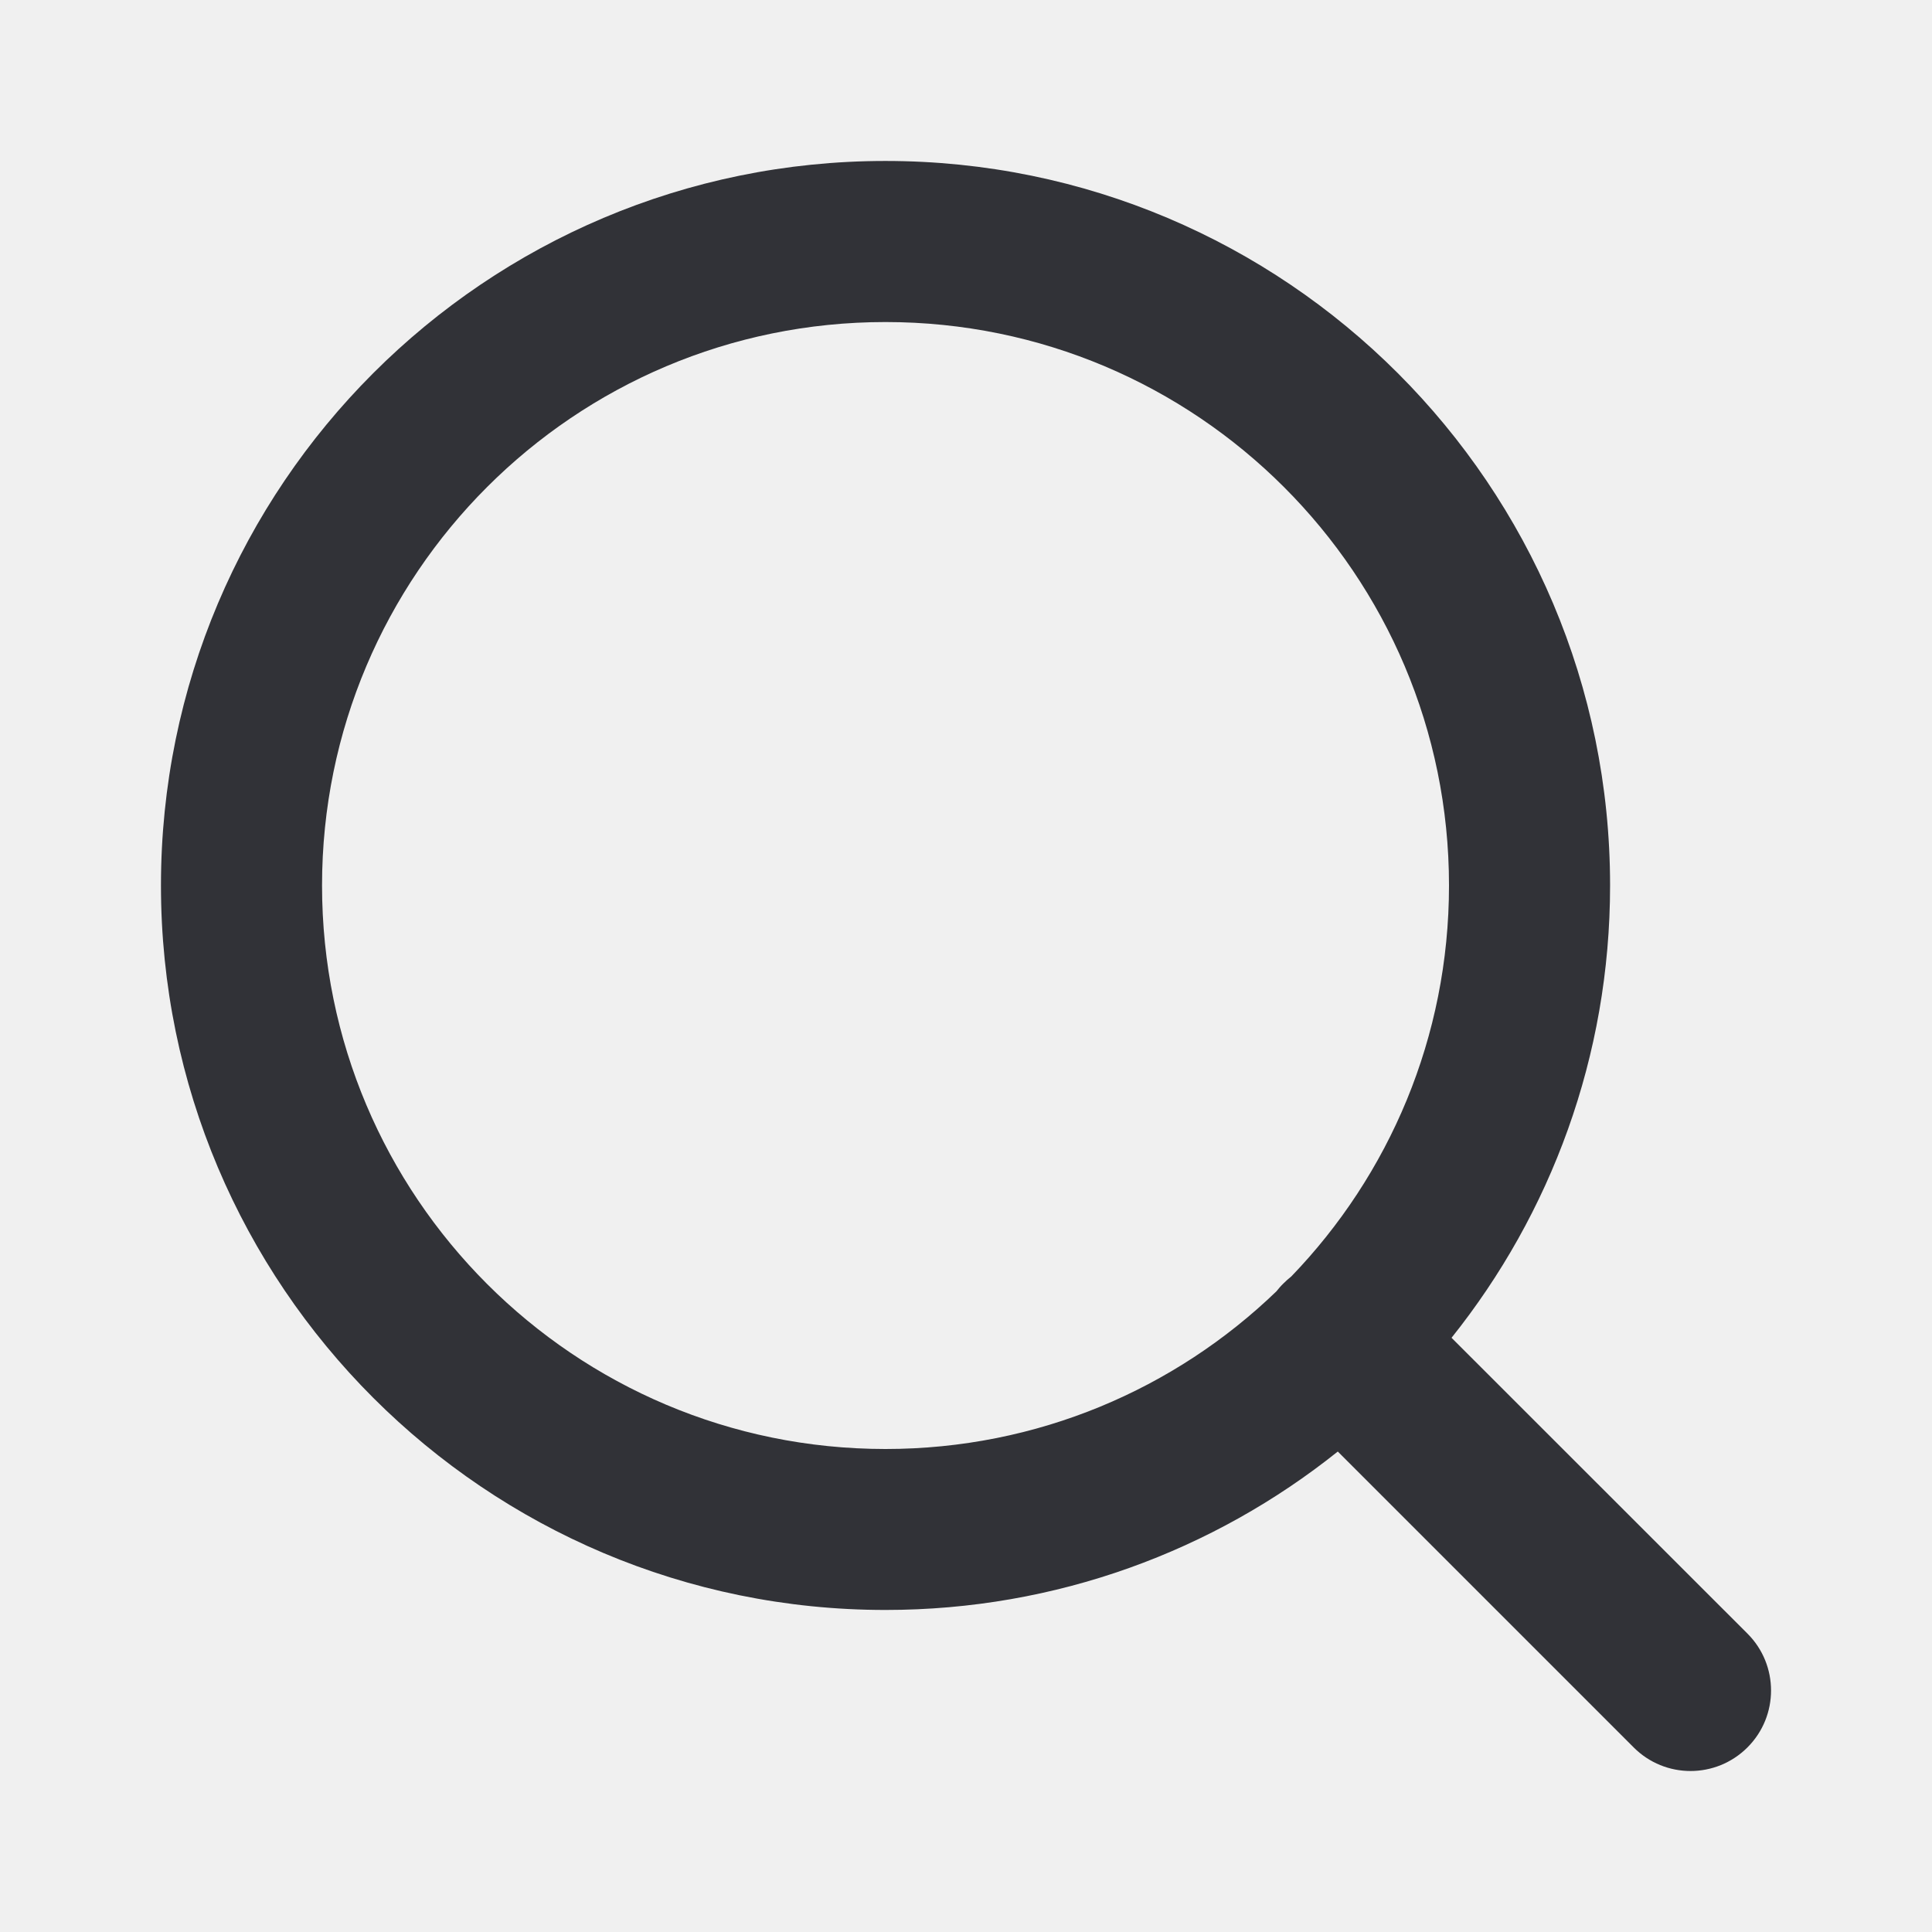
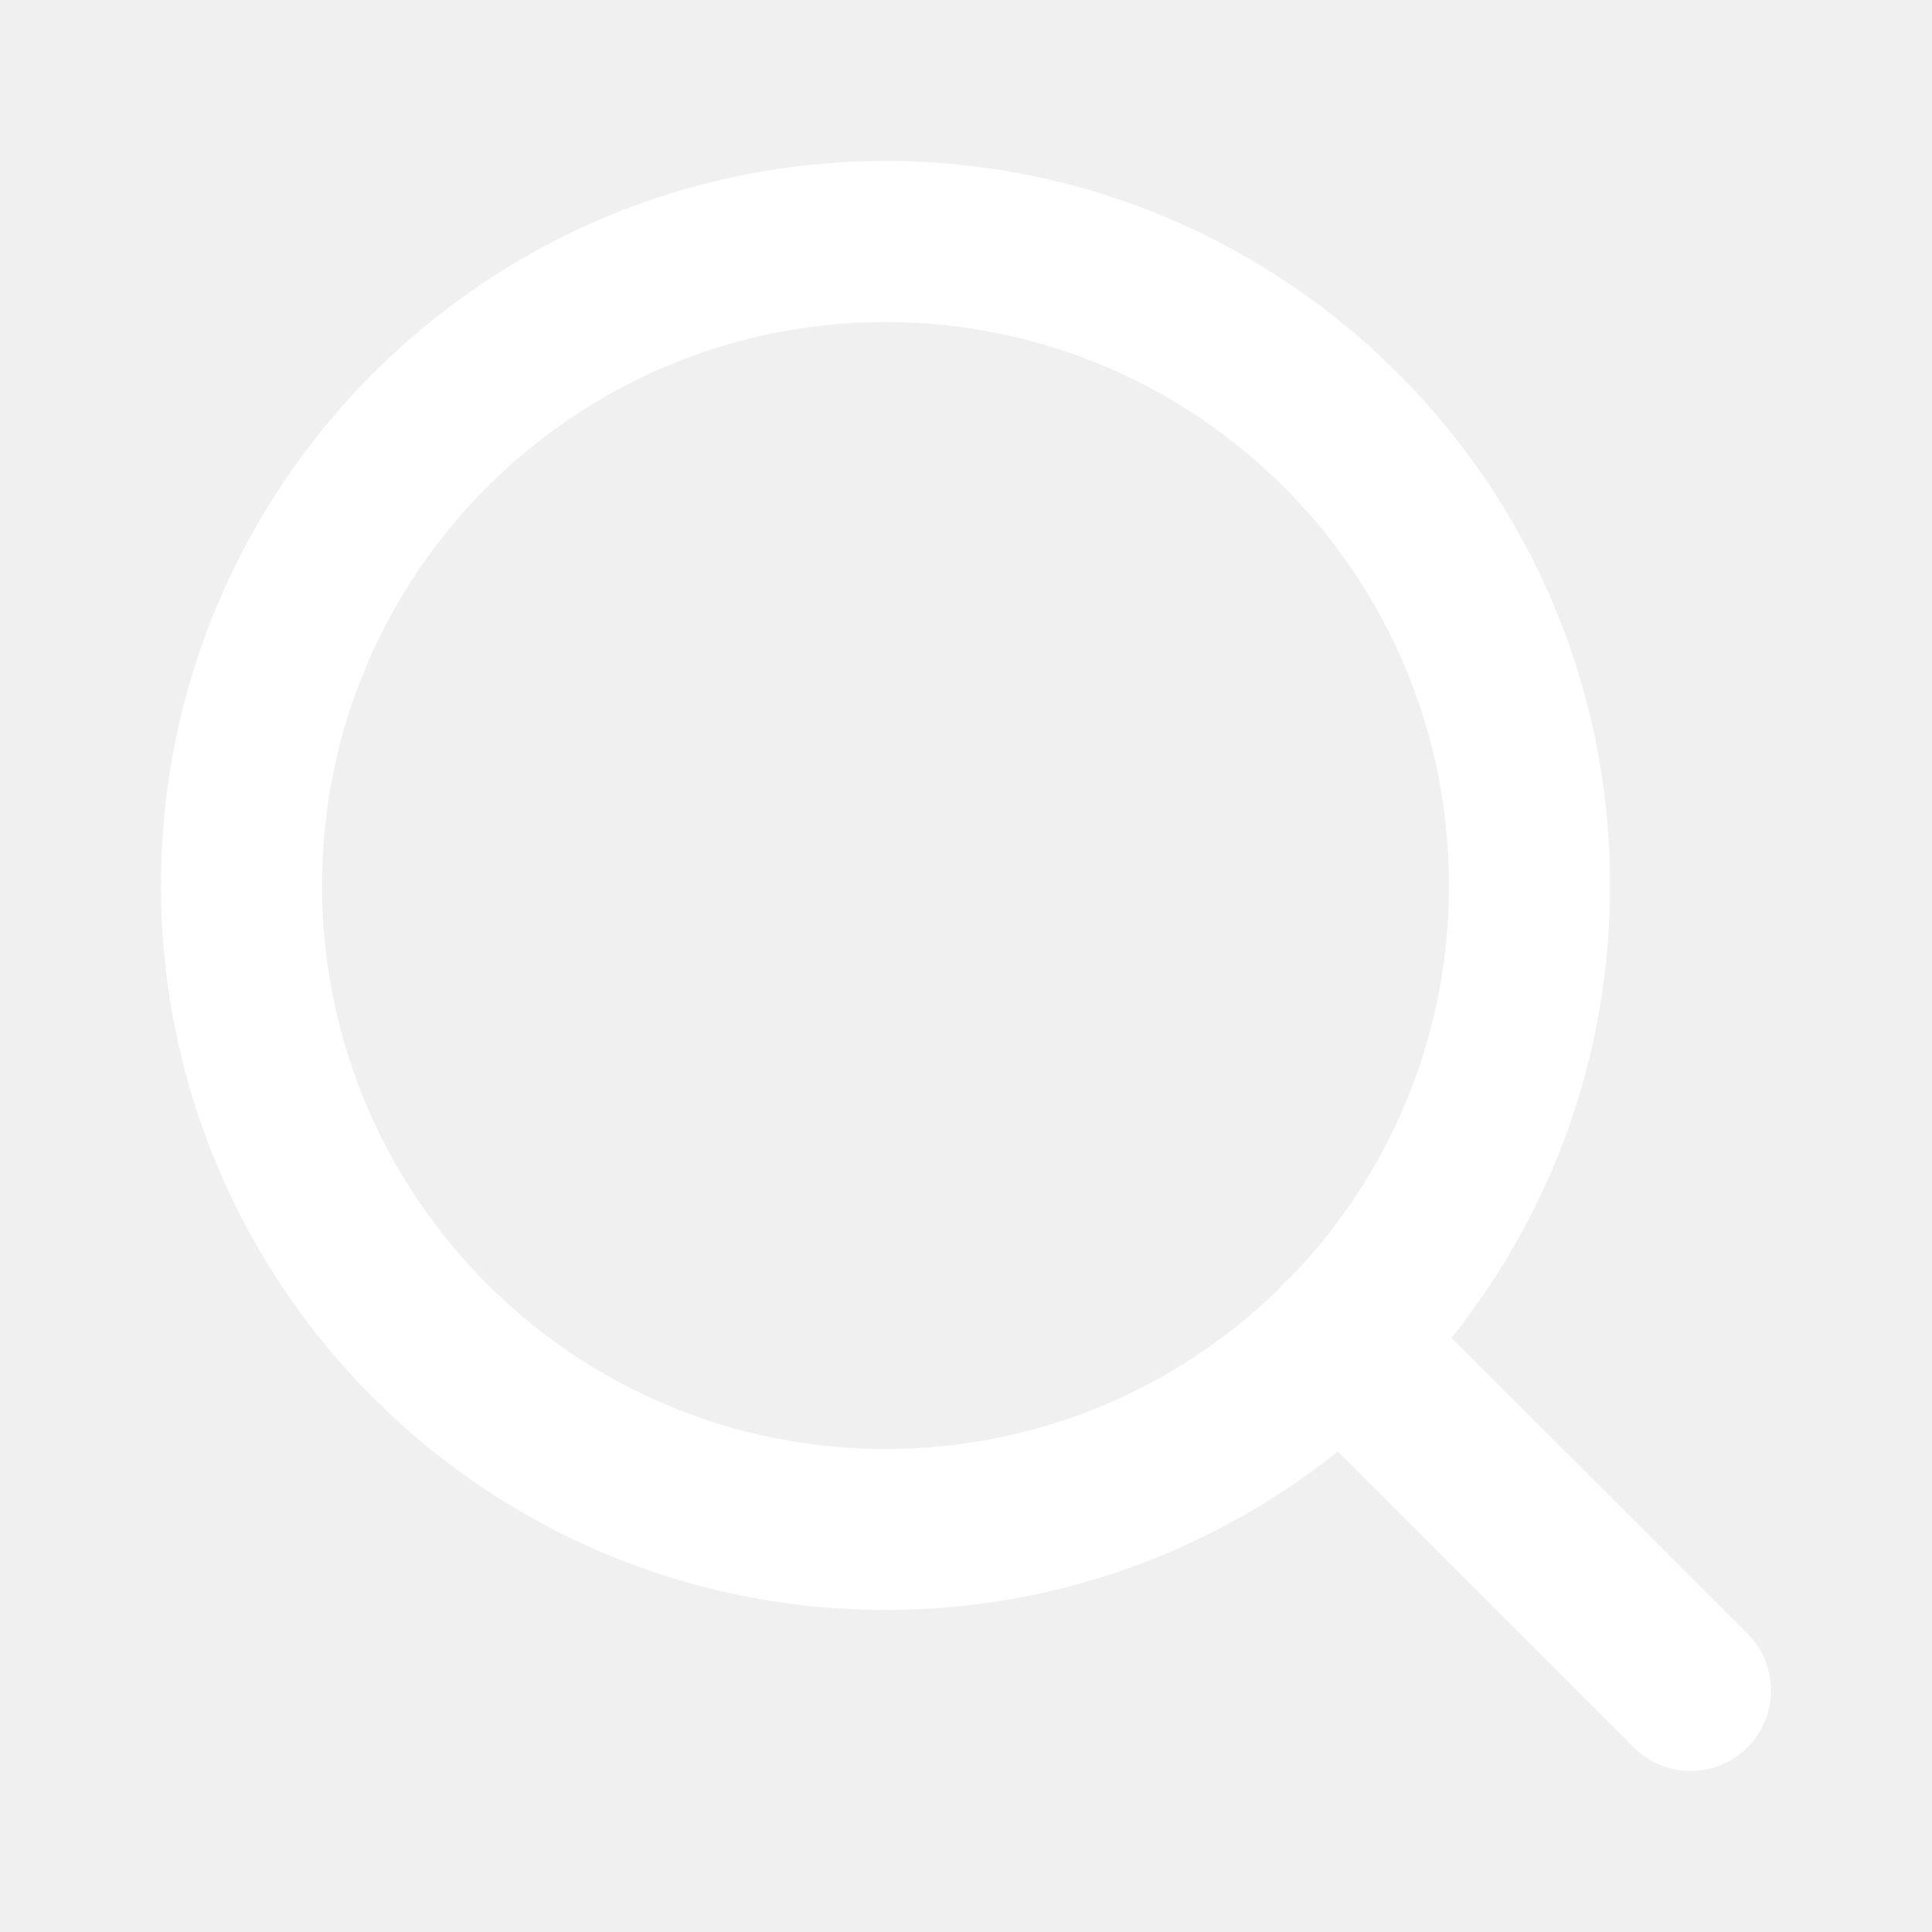
<svg xmlns="http://www.w3.org/2000/svg" width="16" height="16" viewBox="0 0 16 16" fill="none">
-   <path fill-rule="evenodd" clip-rule="evenodd" d="M2.667 7.333C2.667 4.756 4.756 2.667 7.333 2.667C9.911 2.667 12 4.756 12 7.333C12 8.591 11.503 9.732 10.694 10.571C10.672 10.588 10.65 10.608 10.629 10.629C10.608 10.649 10.589 10.671 10.571 10.694C9.732 11.503 8.591 12 7.333 12C4.756 12 2.667 9.911 2.667 7.333ZM11.079 12.021C10.052 12.842 8.75 13.333 7.333 13.333C4.02 13.333 1.333 10.647 1.333 7.333C1.333 4.02 4.02 1.333 7.333 1.333C10.647 1.333 13.334 4.02 13.334 7.333C13.334 8.75 12.842 10.052 12.021 11.079L14.472 13.529C14.732 13.789 14.732 14.211 14.472 14.471C14.211 14.732 13.789 14.732 13.529 14.471L11.079 12.021Z" fill="#313237" />
+   <path fill-rule="evenodd" clip-rule="evenodd" d="M2.667 7.333C2.667 4.756 4.756 2.667 7.333 2.667C9.911 2.667 12 4.756 12 7.333C12 8.591 11.503 9.732 10.694 10.571C10.672 10.588 10.65 10.608 10.629 10.629C10.608 10.649 10.589 10.671 10.571 10.694C9.732 11.503 8.591 12 7.333 12C4.756 12 2.667 9.911 2.667 7.333ZM11.079 12.021C10.052 12.842 8.75 13.333 7.333 13.333C4.02 13.333 1.333 10.647 1.333 7.333C1.333 4.02 4.02 1.333 7.333 1.333C10.647 1.333 13.334 4.02 13.334 7.333C13.334 8.75 12.842 10.052 12.021 11.079L14.472 13.529C14.732 13.789 14.732 14.211 14.472 14.471C14.211 14.732 13.789 14.732 13.529 14.471L11.079 12.021Z" fill="#ffffff" />
</svg>
